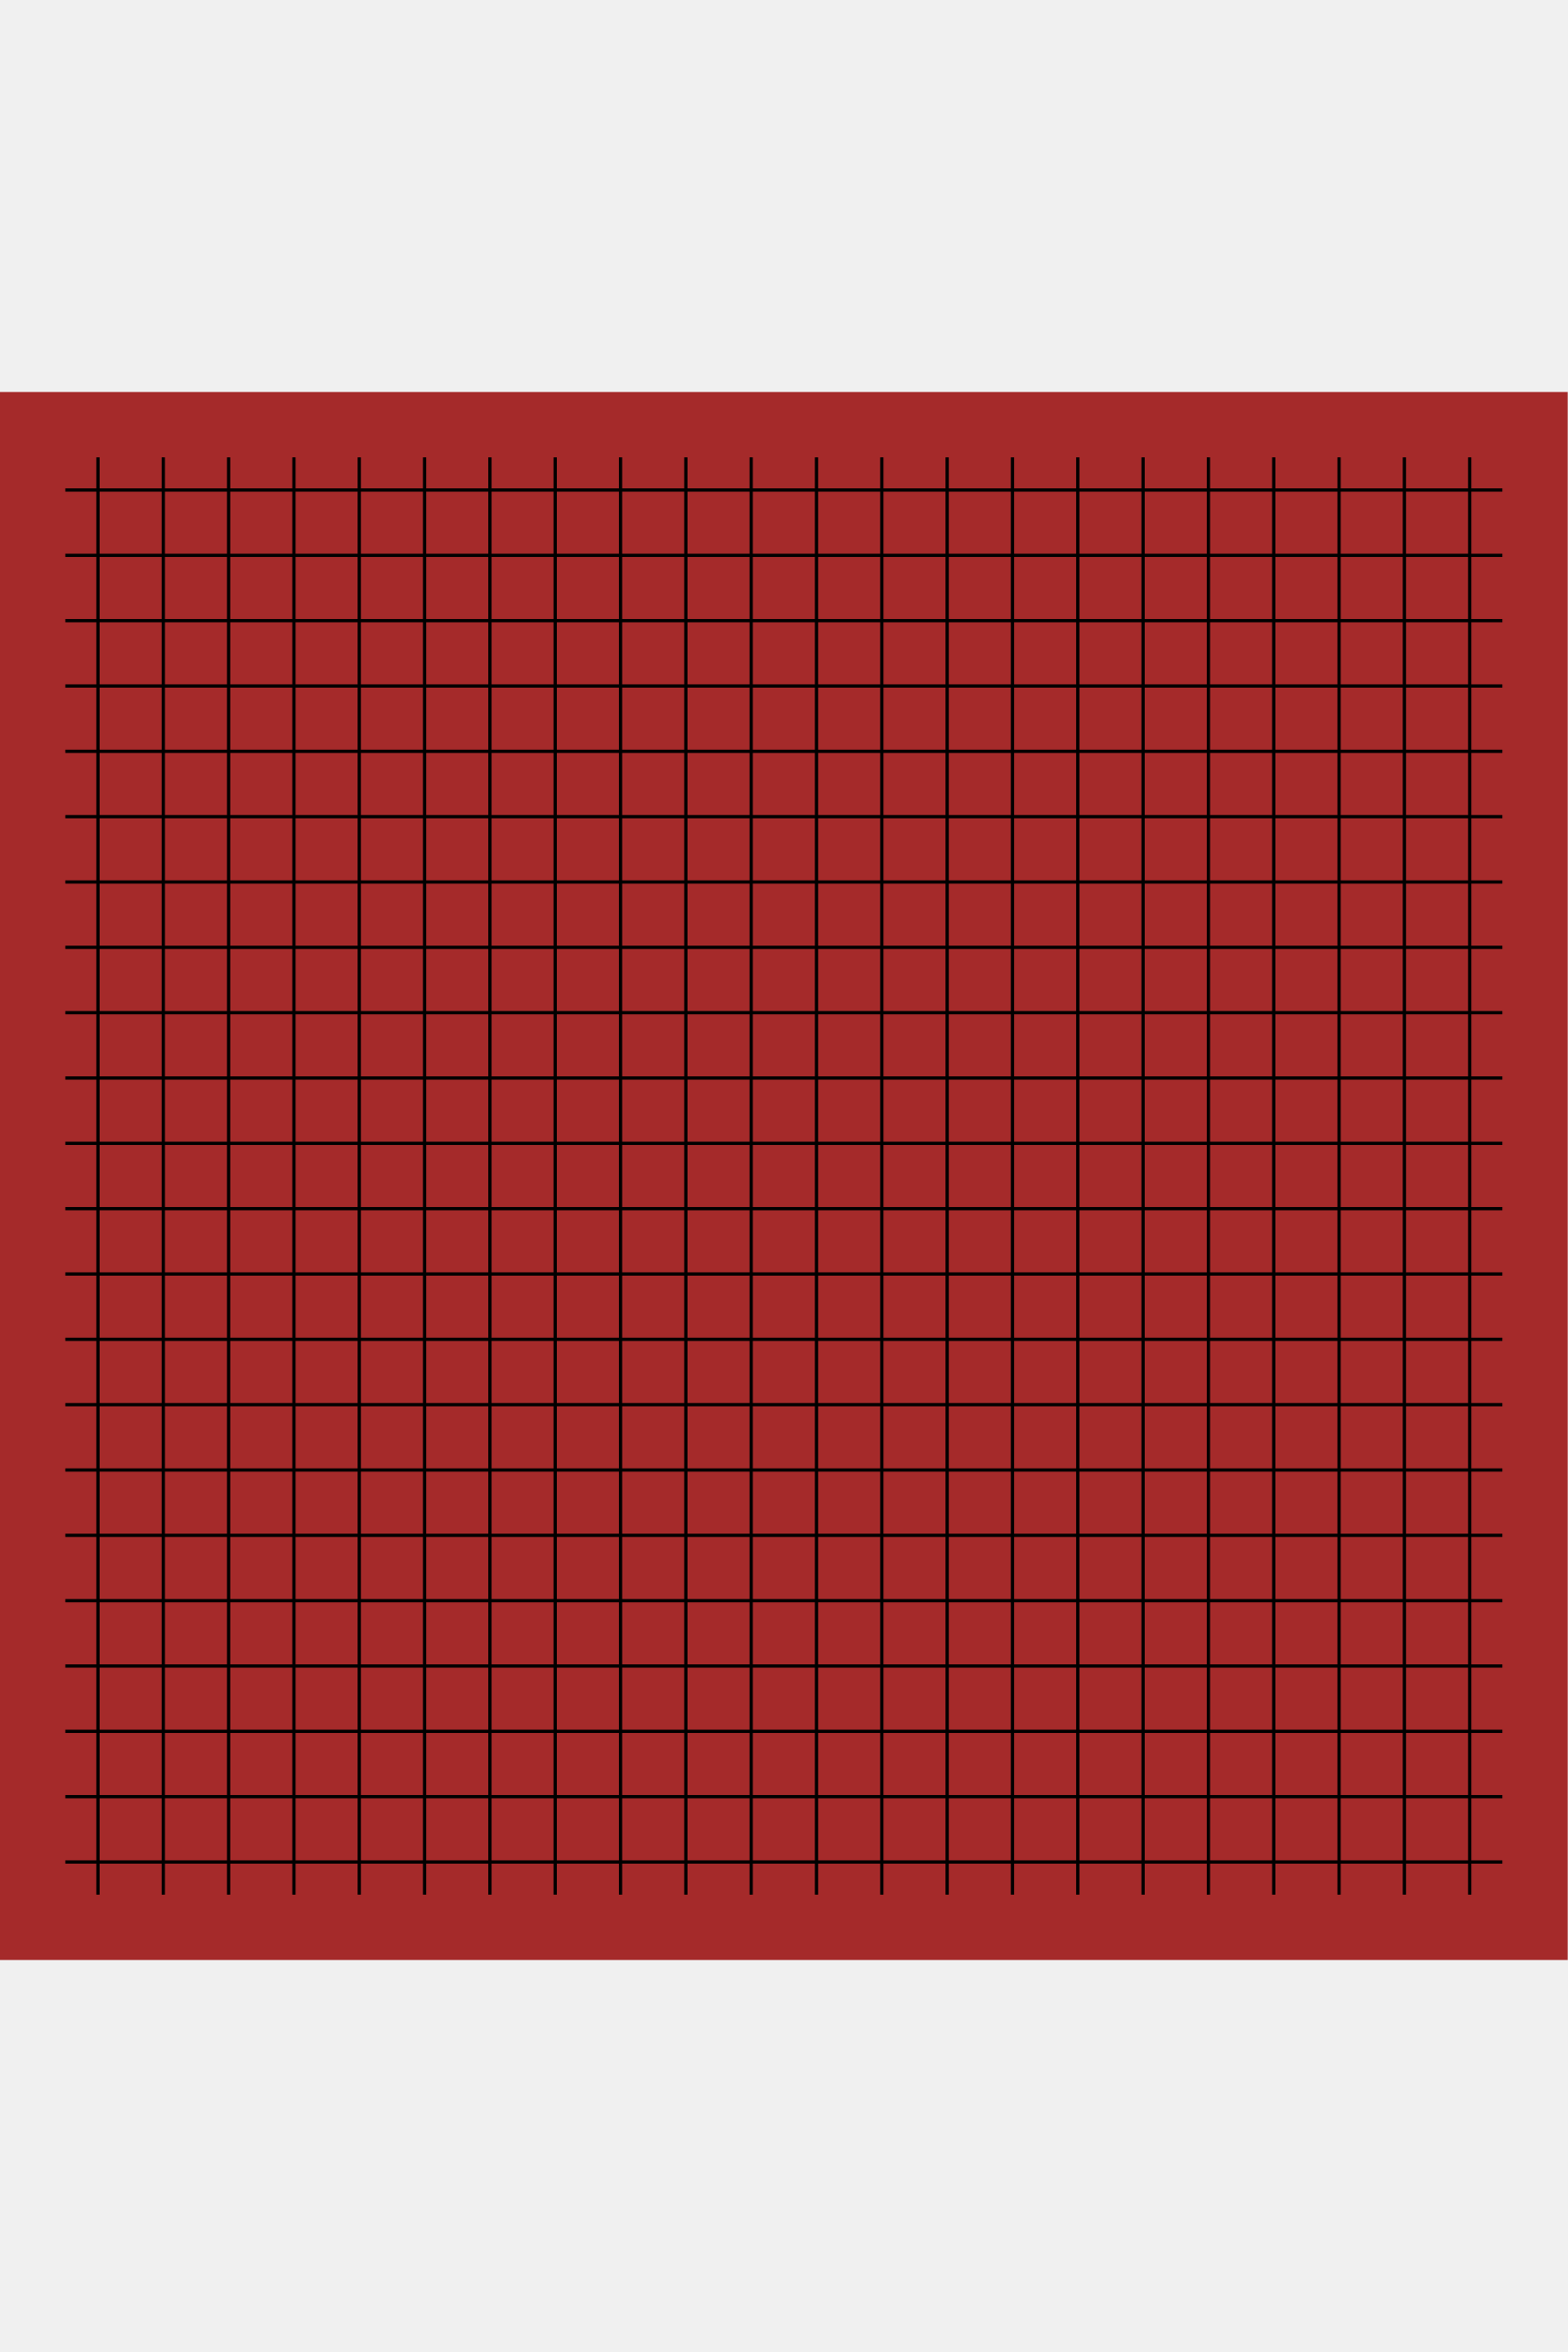
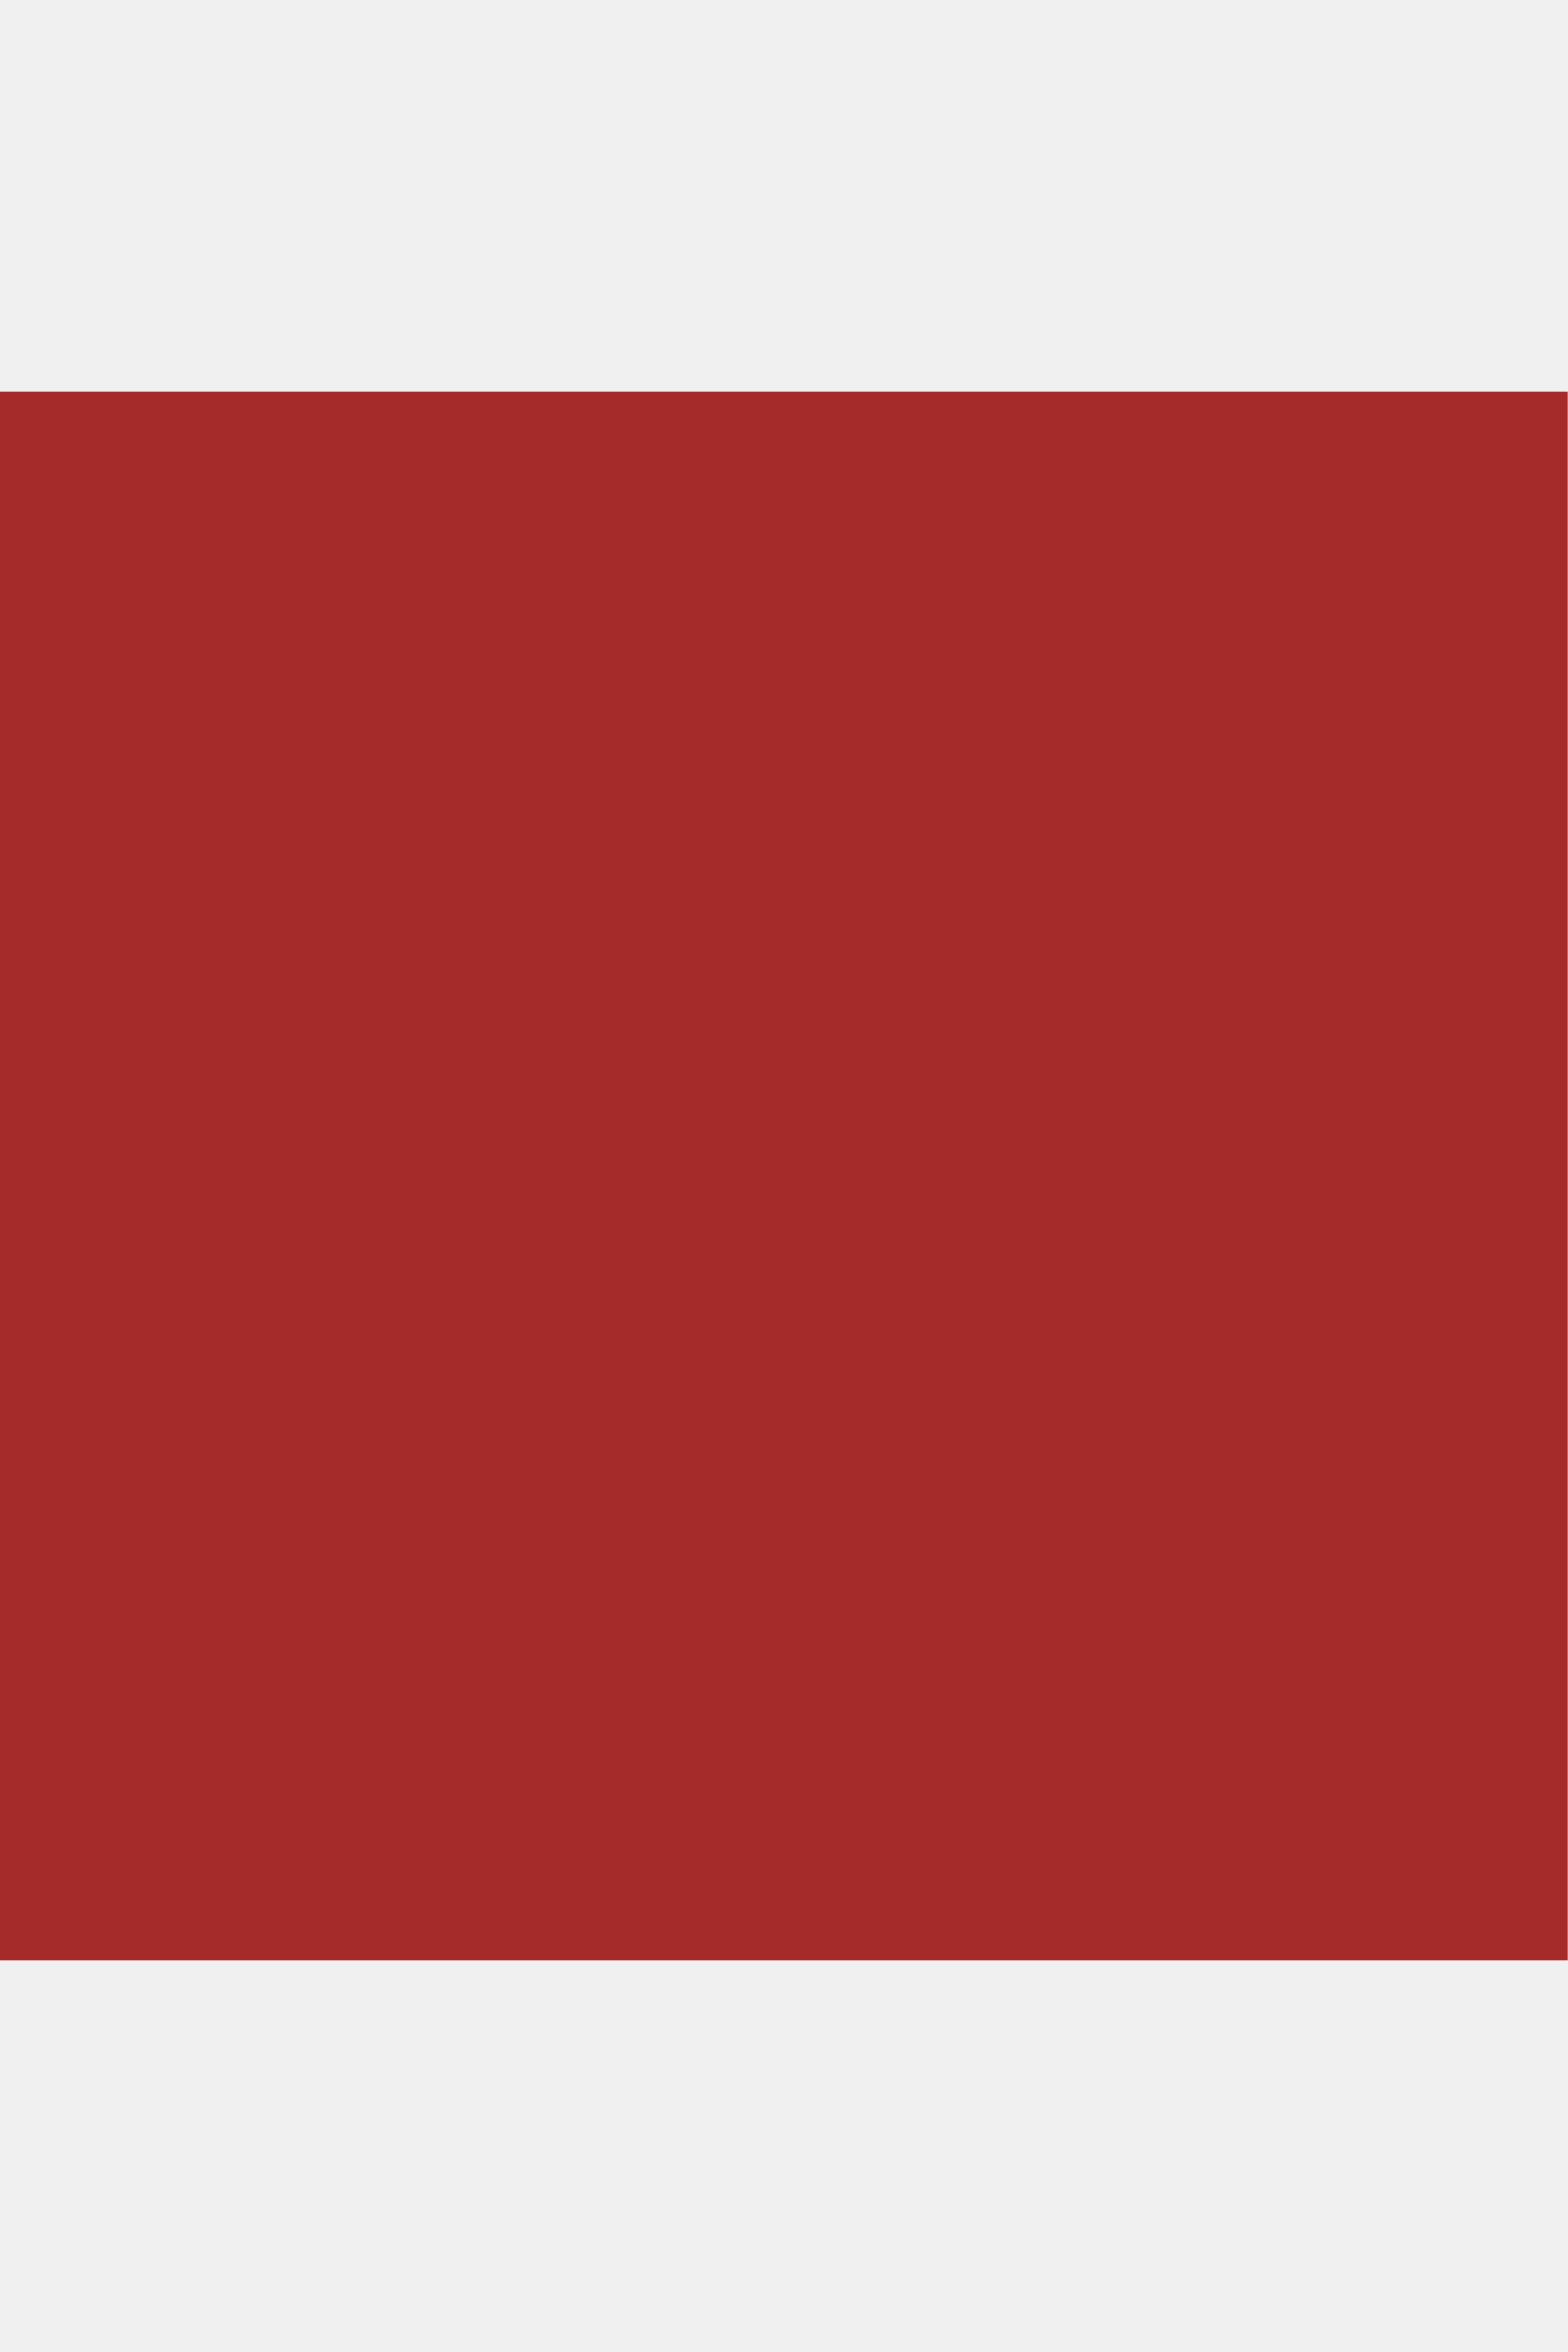
<svg xmlns="http://www.w3.org/2000/svg" width="2cm" height="3cm" viewBox="0 0 24 24" version="1.1">
  <polygon id="win" fill="#00892c" stroke="none" points="0.1,0.35 0.35,0.35 0.35,0.1 0.65,0.15 0.65,0.35 0.9,0.35 0.9,0.65 0.65,0.65 0.65,0.9 0.35,0.9 0.35,0.65 0.1,0.65 0.1,0.35" />
  <circle id="x1" cx="2" cy="2" r="1" fill="black" stroke="none" />
  <circle id="x2" cx="2" cy="2" r="1" fill="black" stroke="none" />
  <circle id="x3" cx="2" cy="2" r="1" fill="black" stroke="none" />
  <circle id="x4" cx="2" cy="2" r="1" fill="black" stroke="none" />
  <circle id="x5" cx="2" cy="2" r="1" fill="black" stroke="none" />
  <circle id="o1" cx="2" cy="4" r="1" fill="white" stroke="none" />
  <circle id="o2" cx="2" cy="4" r="1" fill="white" stroke="none" />
  <circle id="o3" cx="2" cy="4" r="1" fill="white" stroke="none" />
  <circle id="o4" cx="2" cy="4" r="1" fill="white" stroke="none" />
  <circle id="o5" cx="2" cy="4" r="1" fill="white" stroke="none" />
-   <rect id="background" x="0" y="0" width="24" height="24" fill="brown" stroke="none" />
  <g id="grid" stroke="black" stroke-width="0.05">
    <rect x="1" y="1" width="22" height="22" stroke="brown" fill="none" stroke-width="0.1" />
    <line x1="1" y1="1.5" x2="23" y2="1.5" />
    <line x1="1" y1="2.5" x2="23" y2="2.5" />
    <line x1="1" y1="3.5" x2="23" y2="3.5" />
    <line x1="1" y1="4.5" x2="23" y2="4.5" />
    <line x1="1" y1="5.5" x2="23" y2="5.5" />
    <line x1="1" y1="6.5" x2="23" y2="6.5" />
    <line x1="1" y1="7.5" x2="23" y2="7.5" />
    <line x1="1" y1="8.5" x2="23" y2="8.5" />
    <line x1="1" y1="9.5" x2="23" y2="9.5" />
    <line x1="1" y1="10.5" x2="23" y2="10.5" />
    <line x1="1" y1="11.5" x2="23" y2="11.5" />
    <line x1="1" y1="12.5" x2="23" y2="12.5" />
    <line x1="1" y1="13.5" x2="23" y2="13.5" />
    <line x1="1" y1="14.5" x2="23" y2="14.5" />
    <line x1="1" y1="15.5" x2="23" y2="15.5" />
    <line x1="1" y1="16.5" x2="23" y2="16.5" />
    <line x1="1" y1="17.5" x2="23" y2="17.5" />
    <line x1="1" y1="18.5" x2="23" y2="18.5" />
    <line x1="1" y1="19.5" x2="23" y2="19.5" />
    <line x1="1" y1="20.5" x2="23" y2="20.5" />
    <line x1="1" y1="21.5" x2="23" y2="21.5" />
    <line x1="1" y1="22.5" x2="23" y2="22.5" />
    <line x1="1.5" y1="1" x2="1.5" y2="23" />
    <line x1="2.5" y1="1" x2="2.5" y2="23" />
    <line x1="3.5" y1="1" x2="3.5" y2="23" />
    <line x1="4.5" y1="1" x2="4.5" y2="23" />
    <line x1="5.5" y1="1" x2="5.5" y2="23" />
    <line x1="6.5" y1="1" x2="6.5" y2="23" />
    <line x1="7.5" y1="1" x2="7.5" y2="23" />
    <line x1="8.5" y1="1" x2="8.5" y2="23" />
    <line x1="9.5" y1="1" x2="9.5" y2="23" />
    <line x1="10.5" y1="1" x2="10.5" y2="23" />
    <line x1="11.5" y1="1" x2="11.5" y2="23" />
    <line x1="12.5" y1="1" x2="12.5" y2="23" />
    <line x1="13.5" y1="1" x2="13.5" y2="23" />
    <line x1="14.5" y1="1" x2="14.5" y2="23" />
    <line x1="15.5" y1="1" x2="15.5" y2="23" />
    <line x1="16.5" y1="1" x2="16.5" y2="23" />
    <line x1="17.5" y1="1" x2="17.5" y2="23" />
    <line x1="18.5" y1="1" x2="18.5" y2="23" />
    <line x1="19.5" y1="1" x2="19.5" y2="23" />
    <line x1="20.5" y1="1" x2="20.5" y2="23" />
    <line x1="21.5" y1="1" x2="21.5" y2="23" />
    <line x1="22.5" y1="1" x2="22.5" y2="23" />
+     <path style="font-size:6.593px;font-style:normal;font-weight:normal;opacity:1;fill:#000000;fill-opacity:0.215;stroke:#000000;stroke-opacity:0;stroke-width:0;stroke-linecap:butt;stroke-linejoin:miter;font-family:Arial Unicode MS;stroke-miterlimit:4;stroke-dasharray:none" d="M 5.746,14.263 L 0.921,14.273 L 0.93,13.815 L 2.354,13.812 L 2.642,11.94 L 1.577,11.942 L 1.586,11.486 L 2.702,11.484 L 2.9,10.399 L 1.239,10.403 L 1.248,9.945 L 5.588,9.936 L 5.578,10.394 L 3.374,10.399 L 3.182,11.483 L 5.098,11.479 L 4.829,13.807 L 5.756,13.805 L 5.746,14.263 M 4.591,11.936 L 3.122,11.939 L 2.846,13.811 L 4.36,13.808 L 4.591,11.936 M 10.662,14.656 L 10.205,14.657 L 10.215,14.134 L 7.885,14.138 L 7.874,14.661 L 7.416,14.662 L 7.518,9.77 L 10.764,9.763 L 10.662,14.656 M 10.28,11.01 L 10.297,10.202 L 7.966,10.207 L 7.95,11.015 L 10.28,11.01 M 10.253,12.309 L 10.271,11.448 L 7.94,11.453 L 7.923,12.314 L 10.253,12.309 M 10.225,13.675 L 10.244,12.75 L 7.913,12.754 L 7.894,13.68 L 10.225,13.675 M 17.458,14.468 L 12.406,14.479 L 12.415,14.038 L 14.181,14.034 L 14.243,11.043 L 12.675,11.046 L 12.684,10.608 L 14.303,10.605 C 14.048,10.198 13.732,9.891 13.356,9.684 L 13.698,9.402 C 14.04,9.552 14.375,9.874 14.704,10.369 L 14.414,10.593 L 14.413,10.605 L 15.555,10.602 L 15.269,10.333 C 15.731,10.026 16.047,9.694 16.217,9.338 L 16.547,9.595 C 16.401,9.933 16.111,10.264 15.676,10.59 L 15.676,10.602 L 17.371,10.599 L 17.362,11.036 L 15.8,11.04 L 15.738,14.031 L 17.467,14.027 L 17.458,14.468 M 15.28,14.032 L 15.342,11.041 L 14.701,11.042 L 14.639,14.033 L 15.28,14.032 M 14.08,13.312 L 13.666,13.548 C 13.575,12.905 13.302,12.28 12.846,11.672 L 13.198,11.424 C 13.644,12.019 13.938,12.648 14.08,13.312 M 17.124,11.645 C 16.889,12.402 16.573,13.038 16.174,13.554 L 15.815,13.29 C 16.262,12.753 16.568,12.13 16.735,11.423 L 17.124,11.645 M 23.047,10.34 L 22.645,10.514 C 22.58,10.181 22.492,9.913 22.382,9.71 L 22.809,9.527 C 22.91,9.746 22.989,10.017 23.047,10.34 M 22.397,10.582 L 21.995,10.757 C 21.933,10.424 21.846,10.155 21.735,9.952 L 22.16,9.769 C 22.263,9.988 22.342,10.259 22.397,10.582 M 23.079,13.534 L 22.717,13.981 C 22.206,13.532 21.756,13.084 21.366,12.638 C 20.976,12.191 20.596,11.677 20.226,11.098 C 20.2,11.057 20.179,11.037 20.162,11.037 C 20.145,11.037 20.059,11.119 19.905,11.284 C 19.395,11.831 19.005,12.213 18.737,12.429 L 18.349,11.969 C 18.97,11.501 19.517,10.978 19.989,10.399 L 20.429,10.398 C 20.823,11.04 21.216,11.596 21.61,12.065 C 22.003,12.534 22.493,13.024 23.079,13.534" />
  </g>
+   <rect id="background" x="0" y="0" width="24" height="24" fill="brown" stroke="none" />
</svg>
